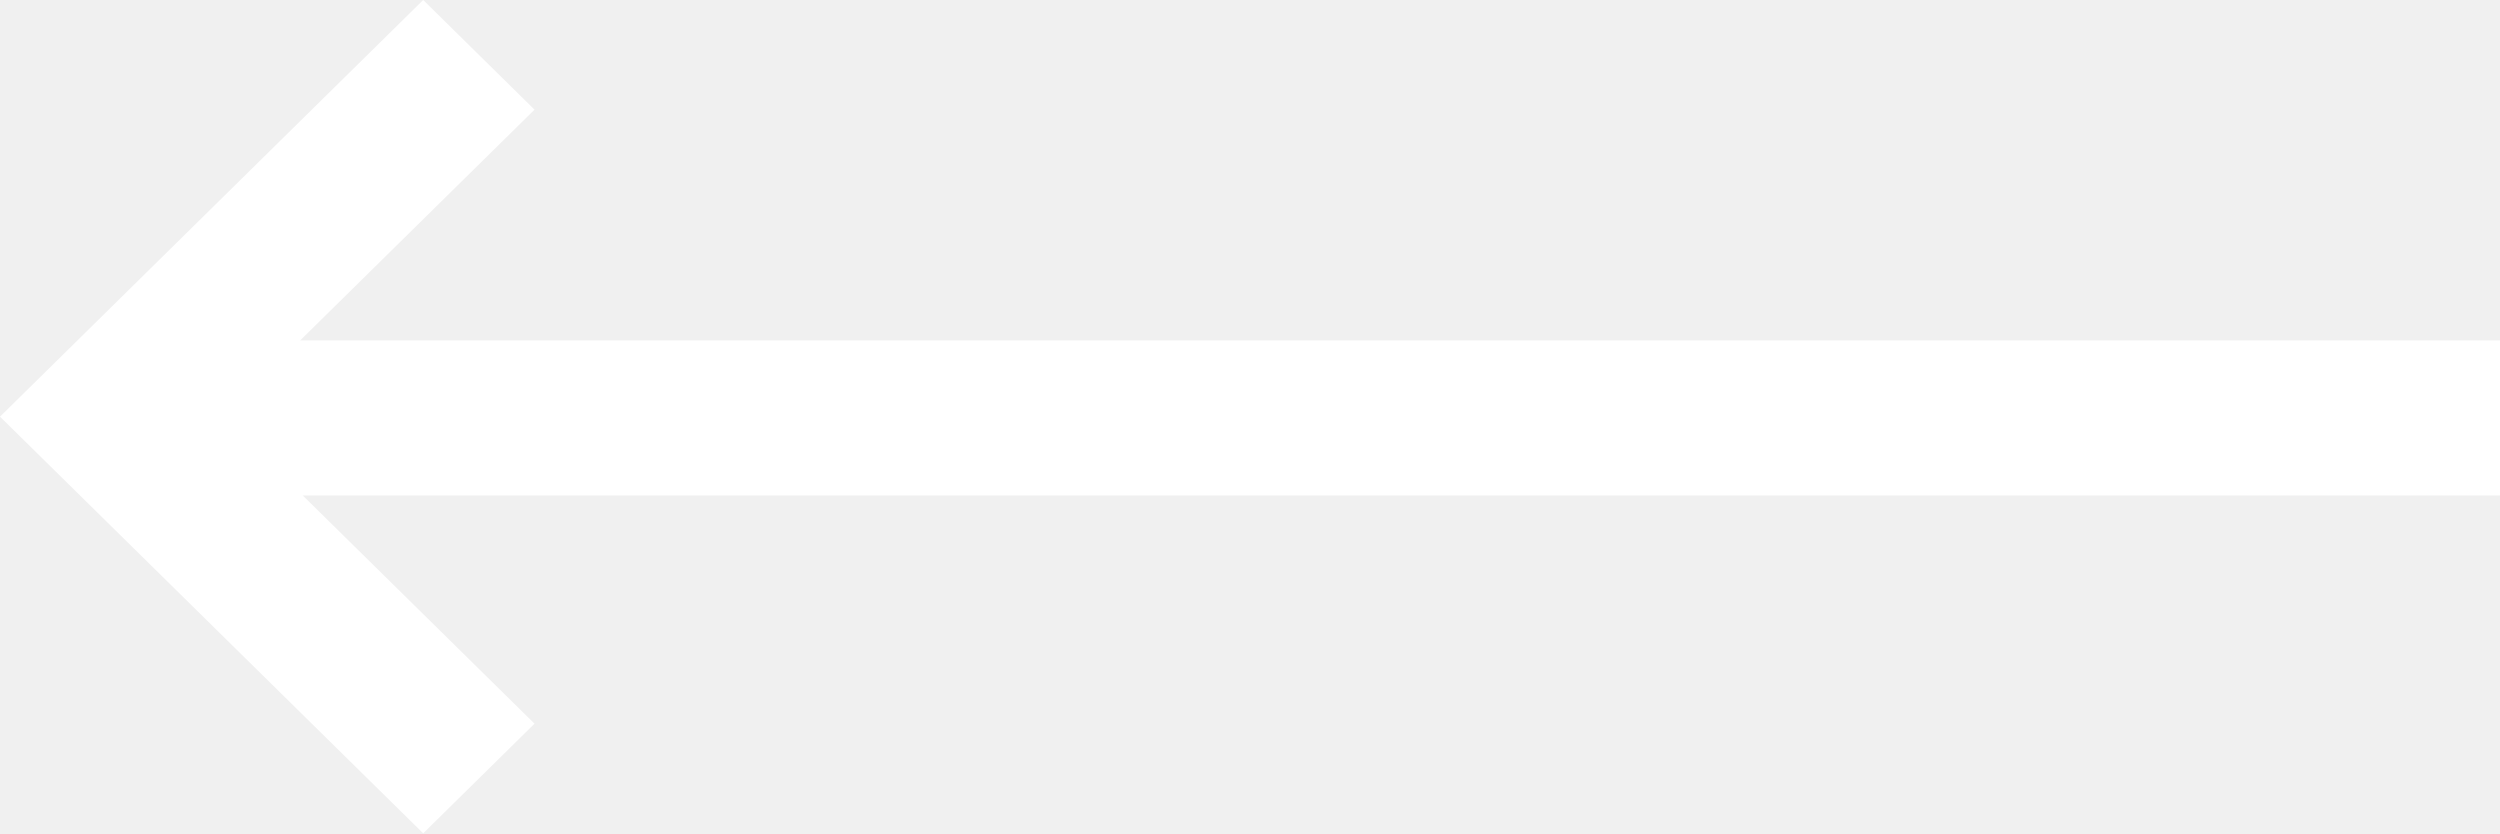
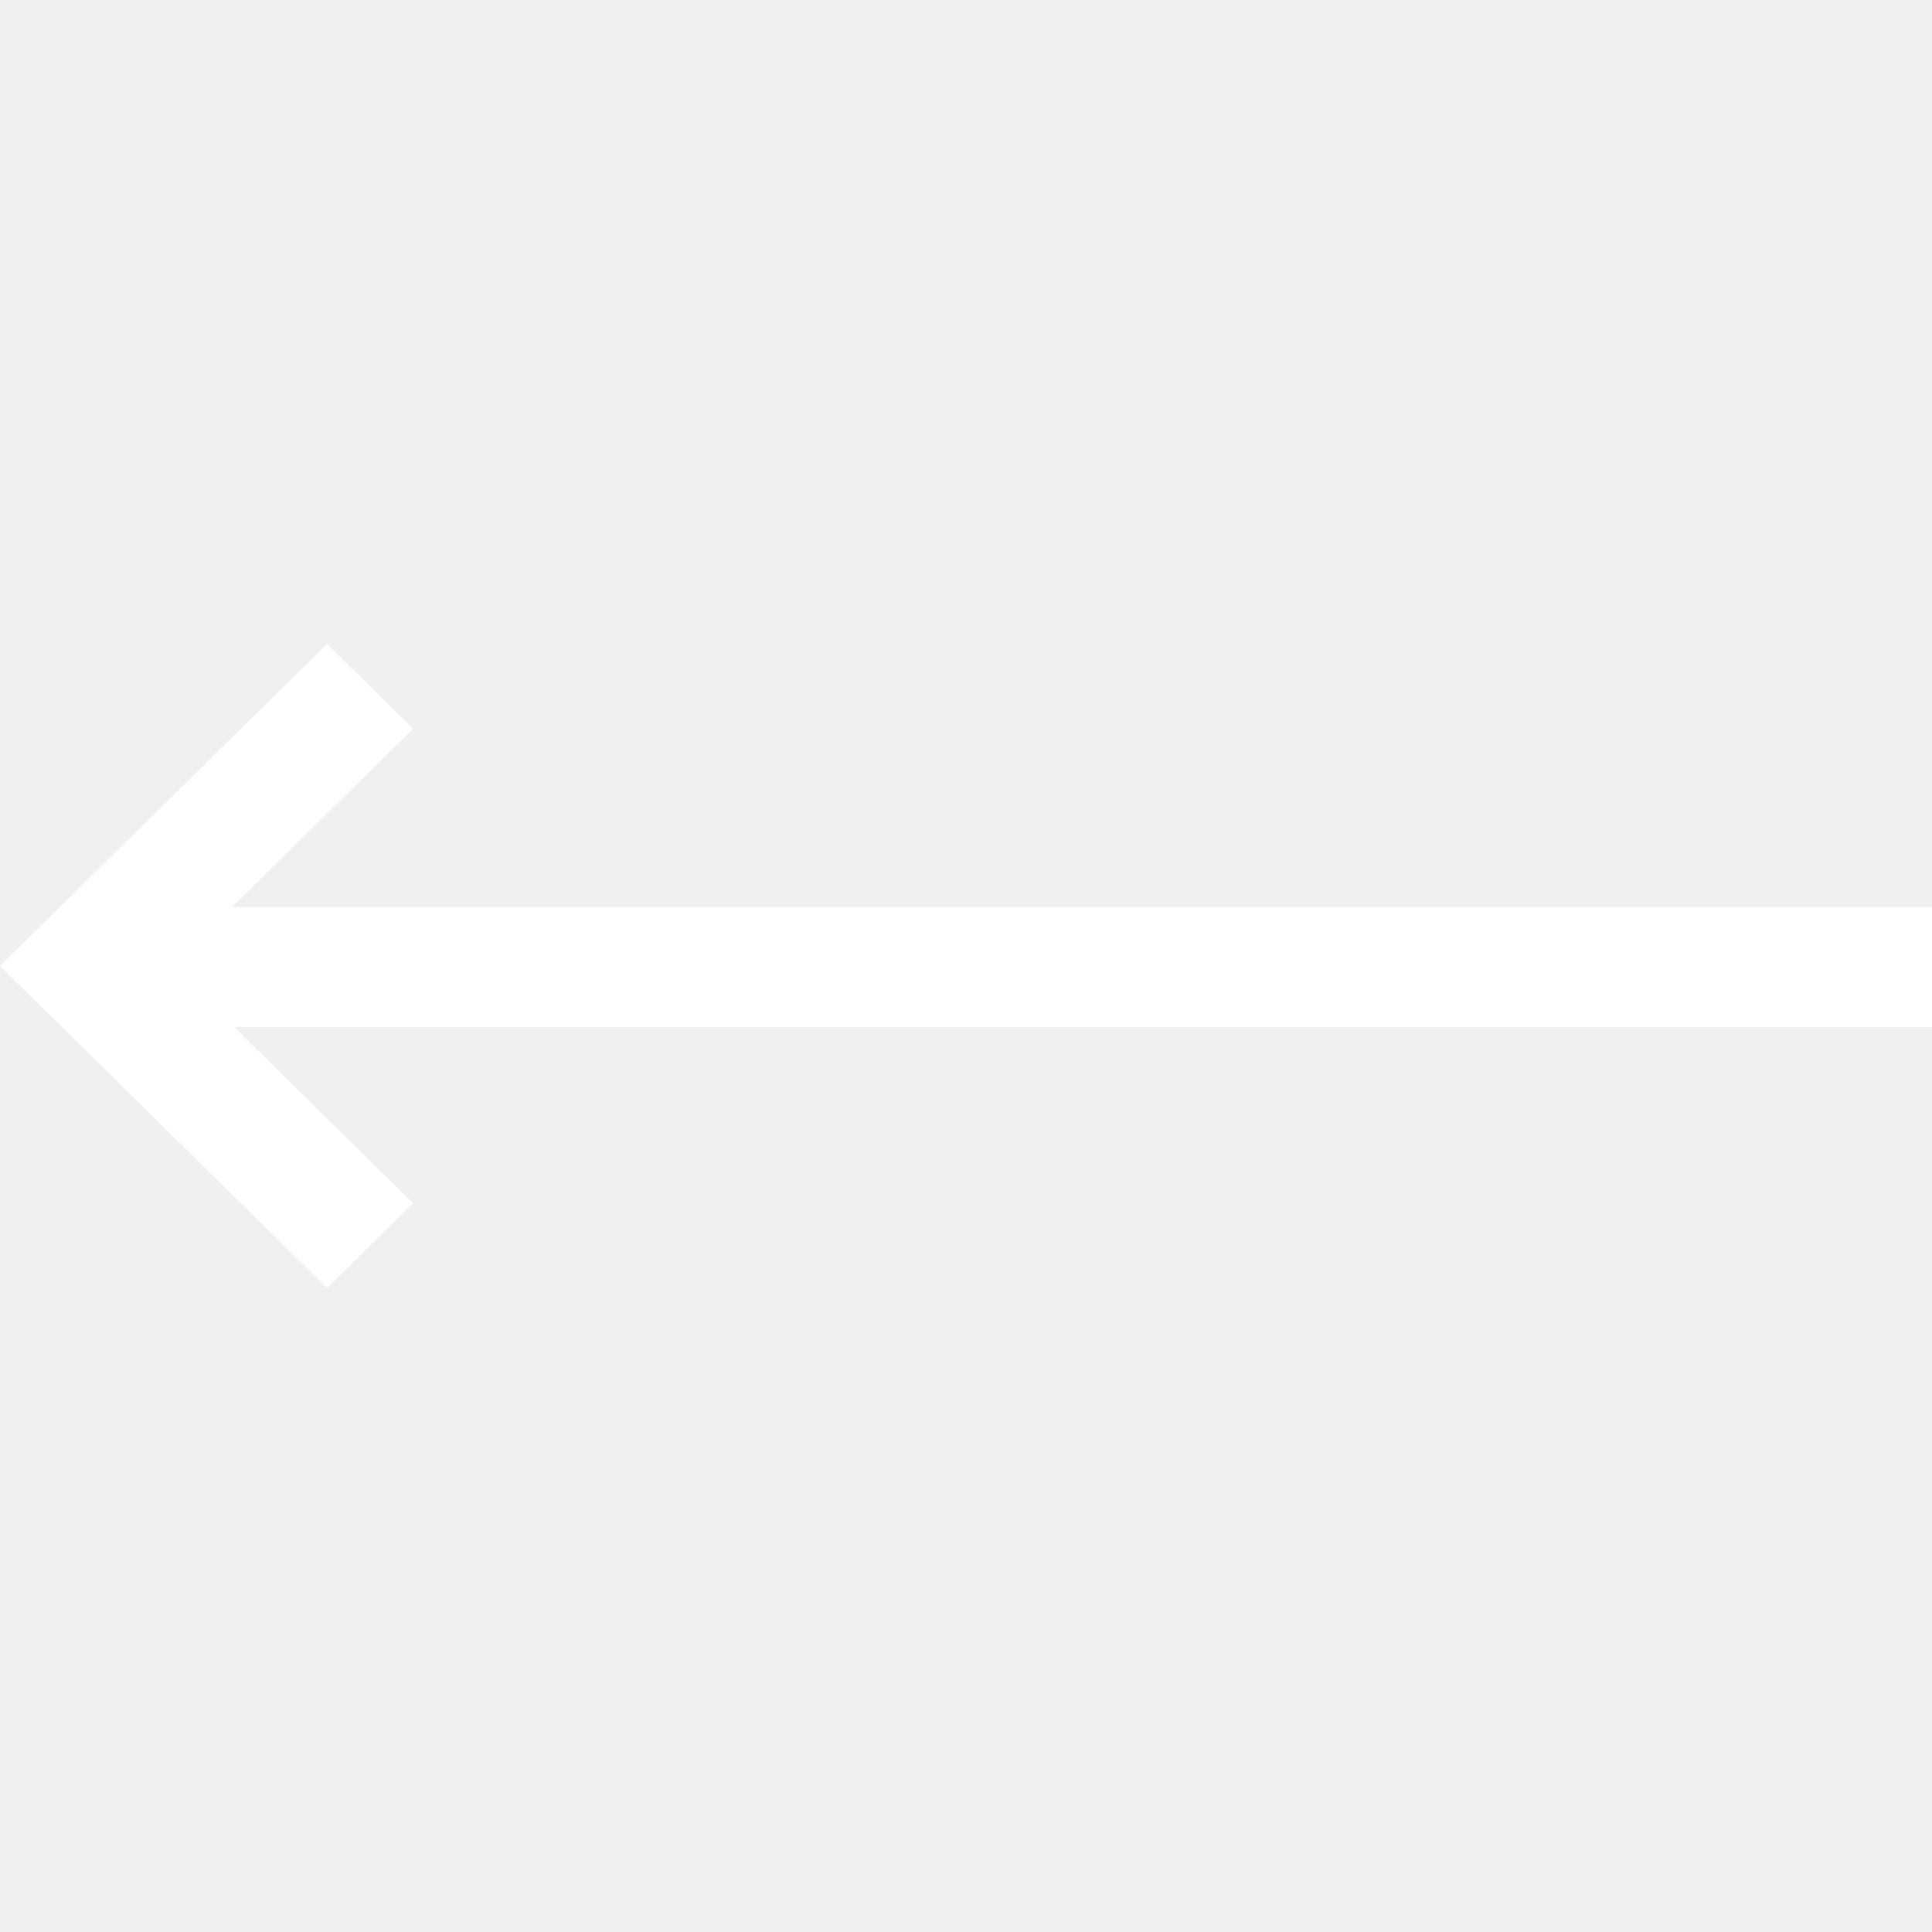
- <svg xmlns="http://www.w3.org/2000/svg" width="51" height="17" viewBox="0 0 51 17" fill="none">
+ <svg xmlns="http://www.w3.org/2000/svg" width="50" height="50" viewBox="0 0 51 17" fill="none">
  <path d="M10.904 14.763L6.176 10.108H51V6.944H6.124L10.904 2.237L8.633 0L0 8.5L8.633 17L10.904 14.763Z" fill="white" />
</svg>
